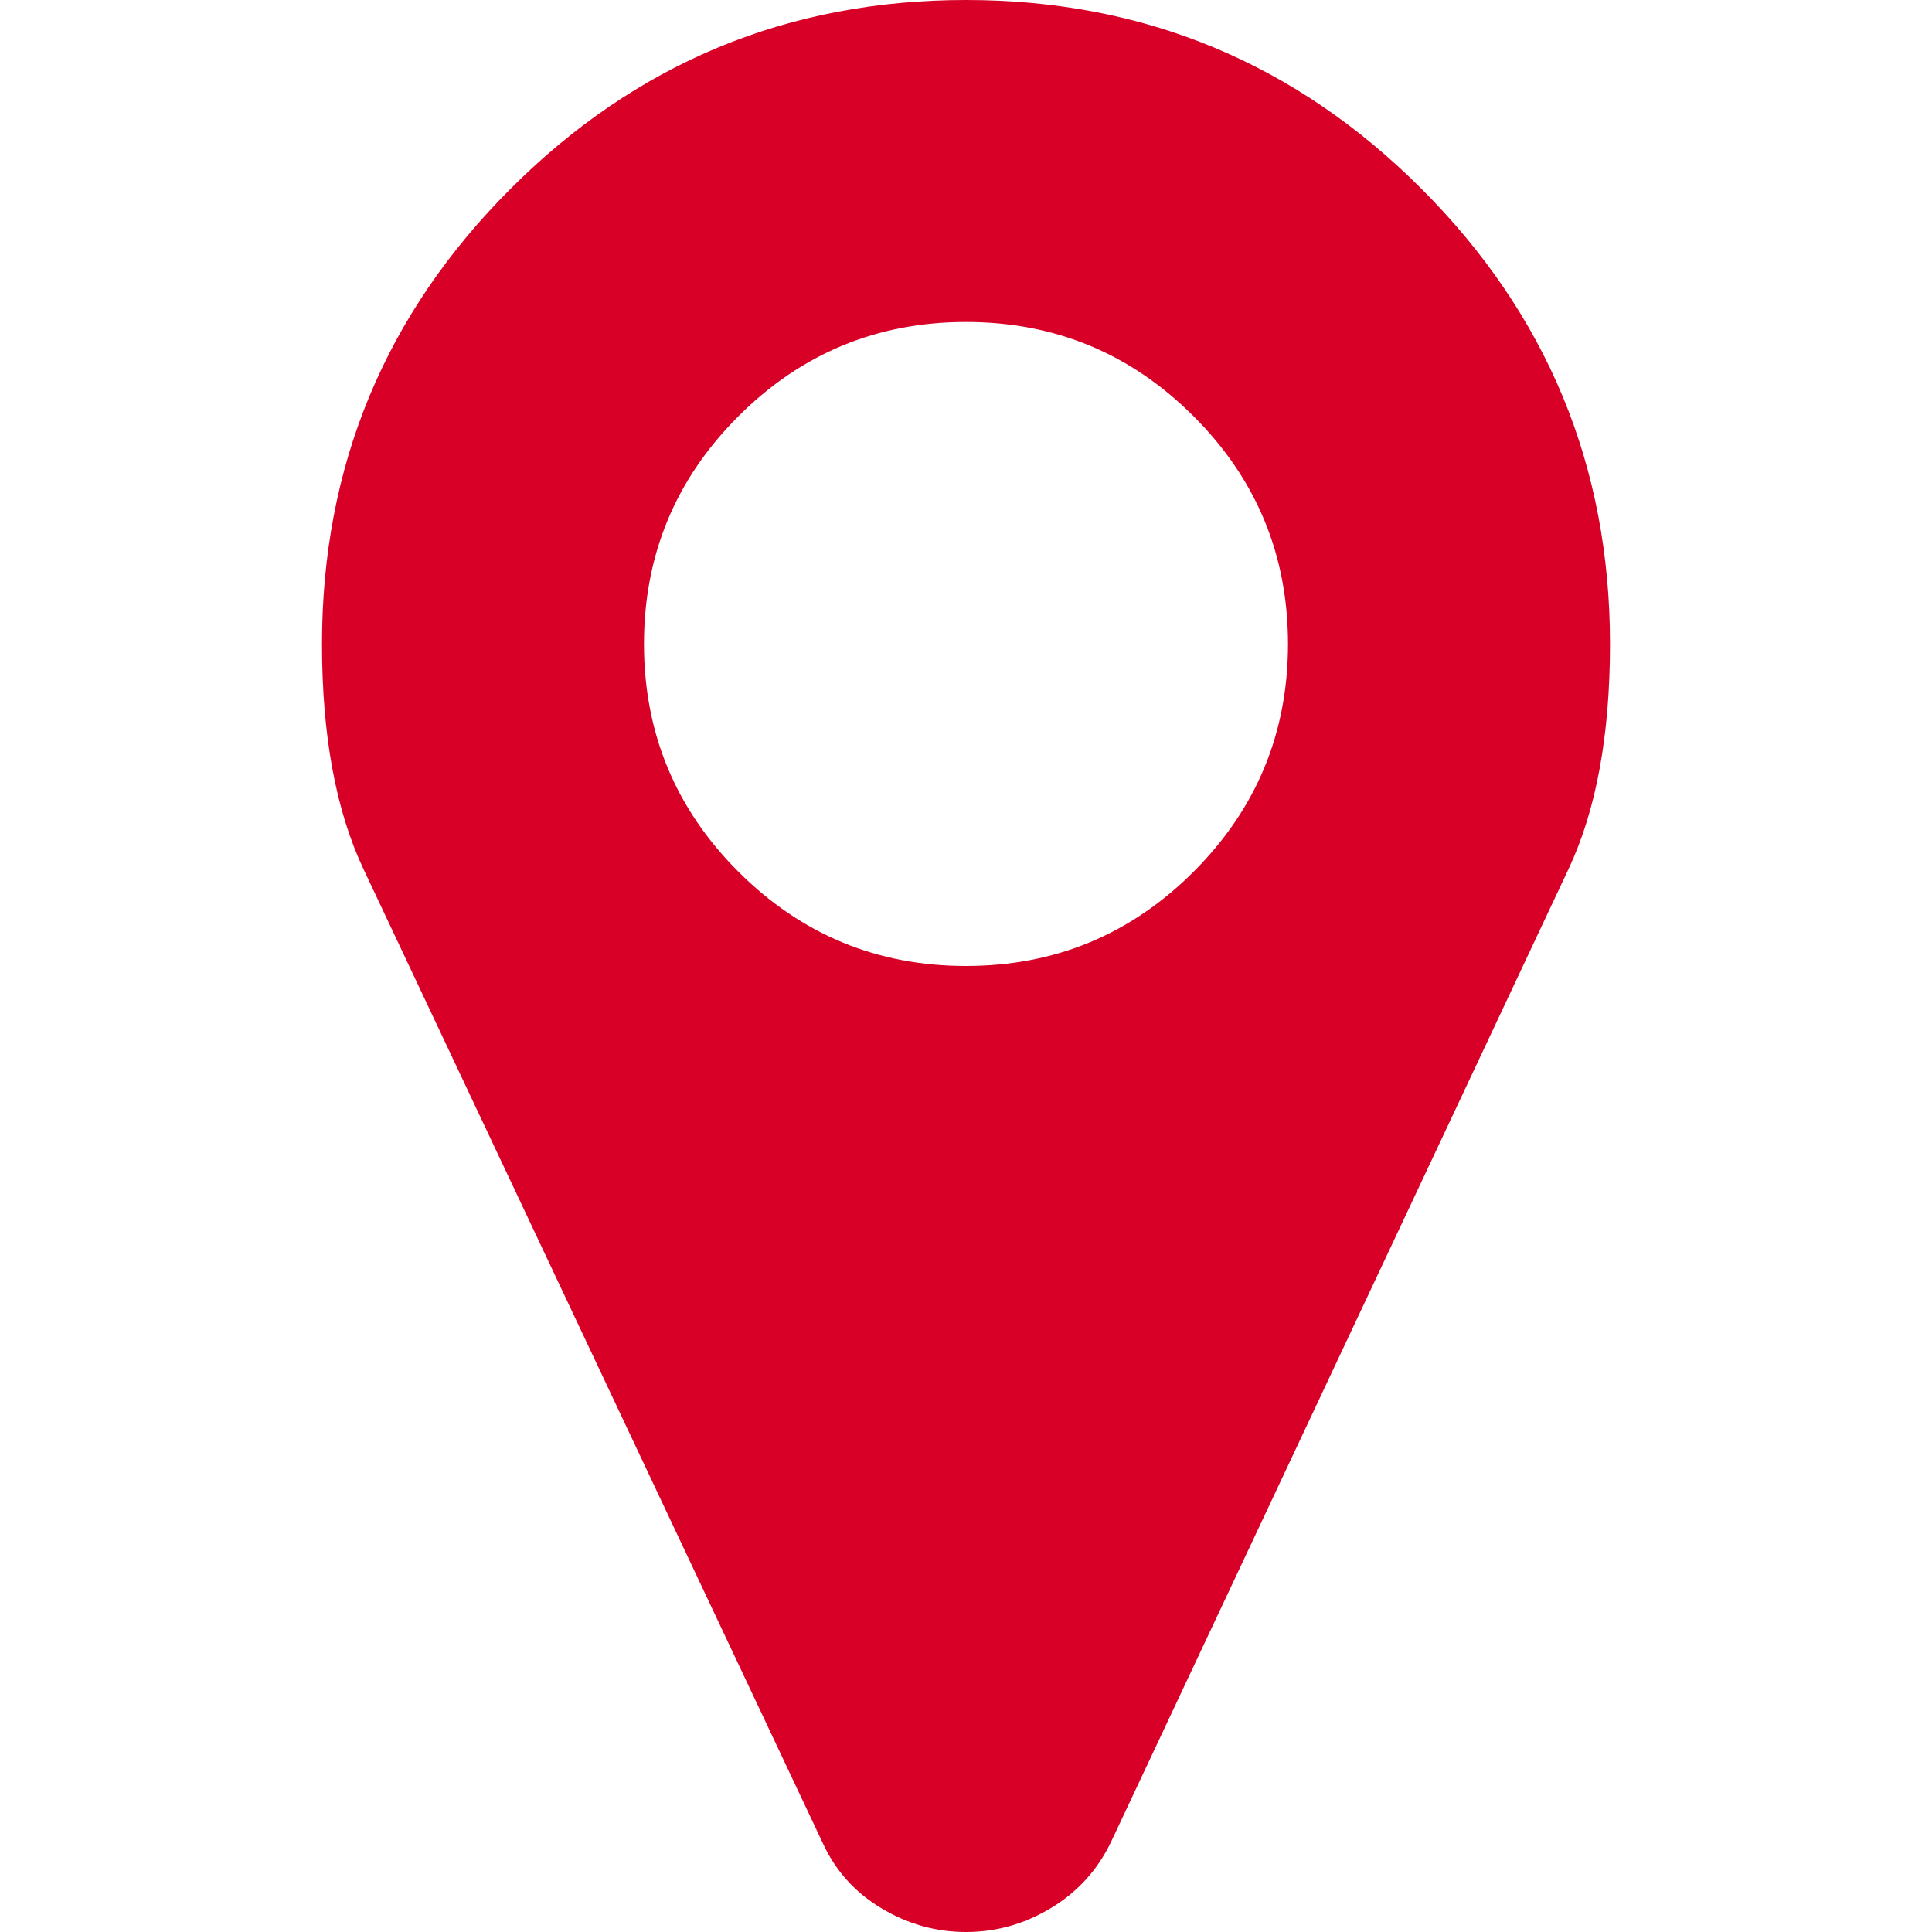
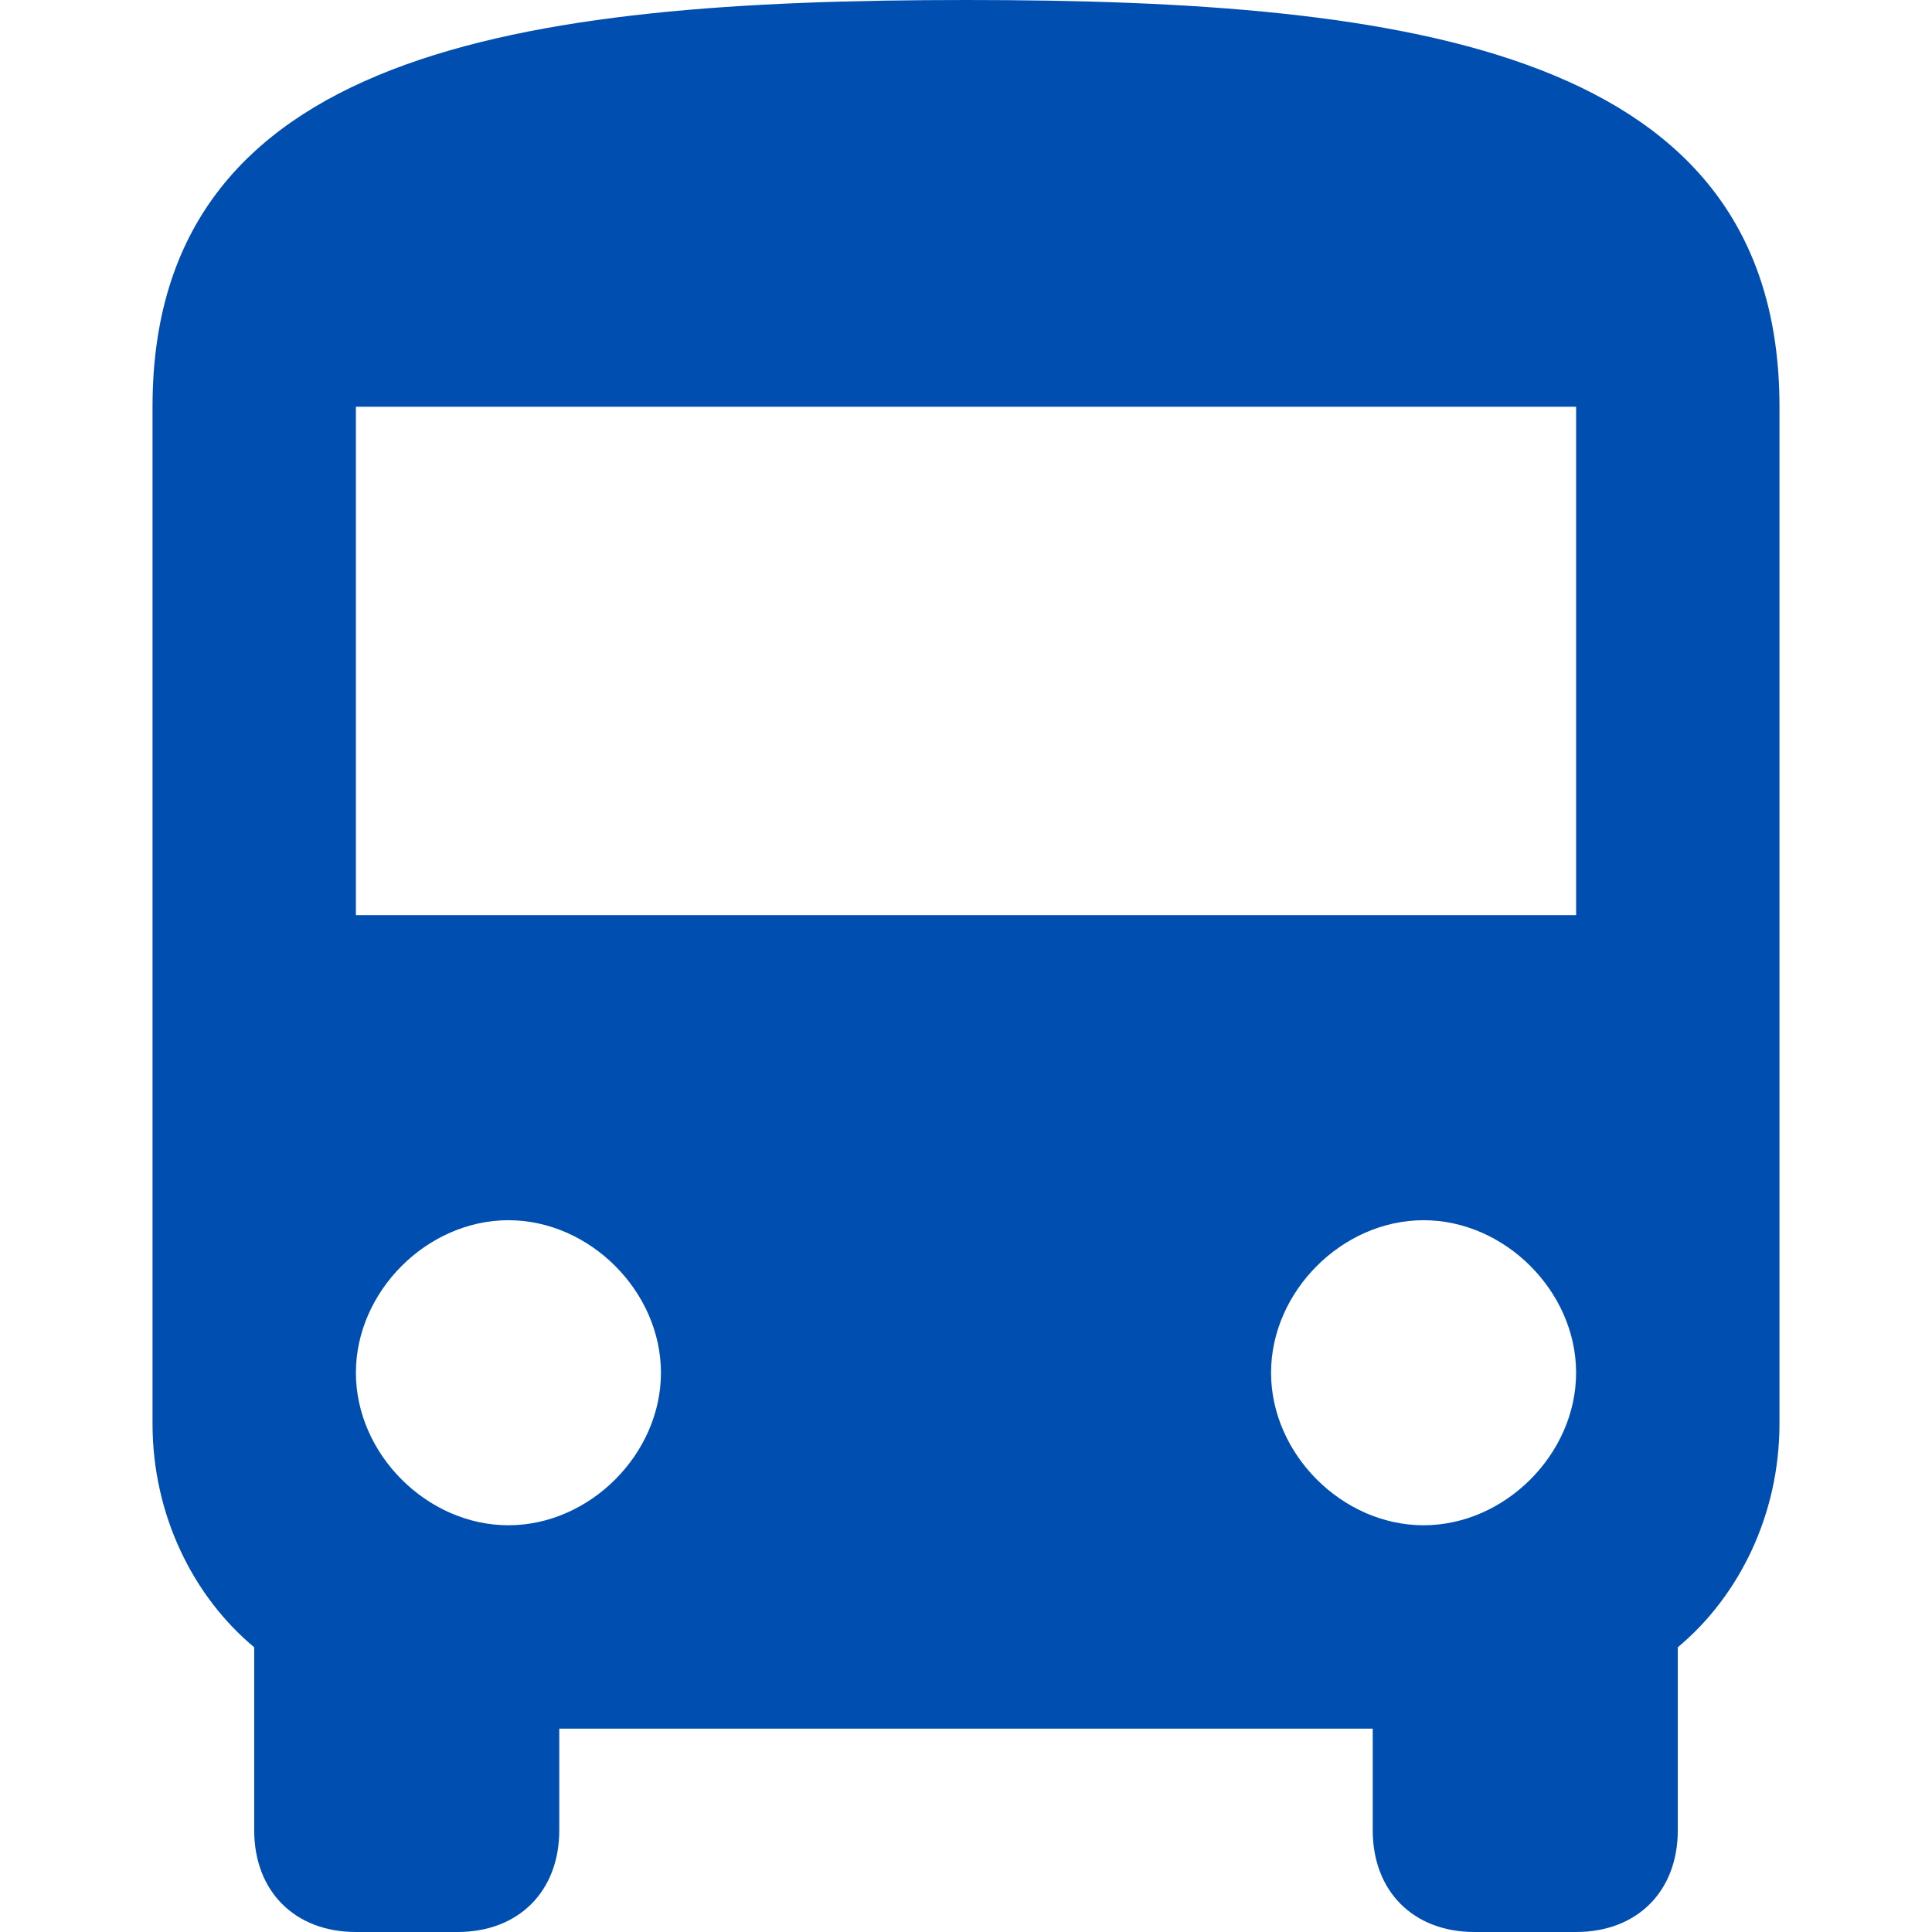
- <svg xmlns="http://www.w3.org/2000/svg" version="1.1" id="Capa_1" x="0px" y="0px" width="512px" height="512px" viewBox="0 0 438.536 438.536" style="enable-background:new 0 0 438.536 438.536;" xml:space="preserve">
+ <svg xmlns="http://www.w3.org/2000/svg" version="1.1" id="Capa_1" x="0px" y="0px" width="512px" height="512px" viewBox="0 0 484.5 484.5" style="enable-background:new 0 0 484.5 484.5;" xml:space="preserve">
  <g>
-     <path d="M322.621,42.825C294.073,14.272,259.619,0,219.268,0c-40.353,0-74.803,14.275-103.353,42.825   c-28.549,28.549-42.825,63-42.825,103.353c0,20.749,3.14,37.782,9.419,51.106l104.21,220.986   c2.856,6.276,7.283,11.225,13.278,14.838c5.996,3.617,12.419,5.428,19.273,5.428c6.852,0,13.278-1.811,19.273-5.428   c5.996-3.613,10.513-8.562,13.559-14.838l103.918-220.986c6.282-13.324,9.424-30.358,9.424-51.106   C365.449,105.825,351.176,71.378,322.621,42.825z M270.942,197.855c-14.273,14.272-31.497,21.411-51.674,21.411   s-37.401-7.139-51.678-21.411c-14.275-14.277-21.414-31.501-21.414-51.678c0-20.175,7.139-37.402,21.414-51.675   c14.277-14.275,31.504-21.414,51.678-21.414c20.177,0,37.401,7.139,51.674,21.414c14.274,14.272,21.413,31.5,21.413,51.675   C292.355,166.352,285.217,183.575,270.942,197.855z" fill="#D80027" />
+     <g id="directions-bus">
+       <path d="M38.25,357c0,22.95,10.2,43.35,25.5,56.1V459c0,15.3,10.2,25.5,25.5,25.5h25.5c15.3,0,25.5-10.2,25.5-25.5v-25.5h204V459    c0,15.3,10.2,25.5,25.5,25.5h25.5c15.3,0,25.5-10.2,25.5-25.5v-45.9c15.3-12.75,25.5-33.149,25.5-56.1V102    c0-89.25-91.8-102-204-102s-204,12.75-204,102V357z M127.5,382.5c-20.4,0-38.25-17.85-38.25-38.25S107.1,306,127.5,306    s38.25,17.85,38.25,38.25S147.9,382.5,127.5,382.5z M357,382.5c-20.4,0-38.25-17.85-38.25-38.25S336.6,306,357,306    s38.25,17.85,38.25,38.25S377.4,382.5,357,382.5z M395.25,229.5h-306V102h306V229.5z" fill="#004fb0" />
+     </g>
  </g>
  <g>
</g>
  <g>
</g>
  <g>
</g>
  <g>
</g>
  <g>
</g>
  <g>
</g>
  <g>
</g>
  <g>
</g>
  <g>
</g>
  <g>
</g>
  <g>
</g>
  <g>
</g>
  <g>
</g>
  <g>
</g>
  <g>
</g>
</svg>
